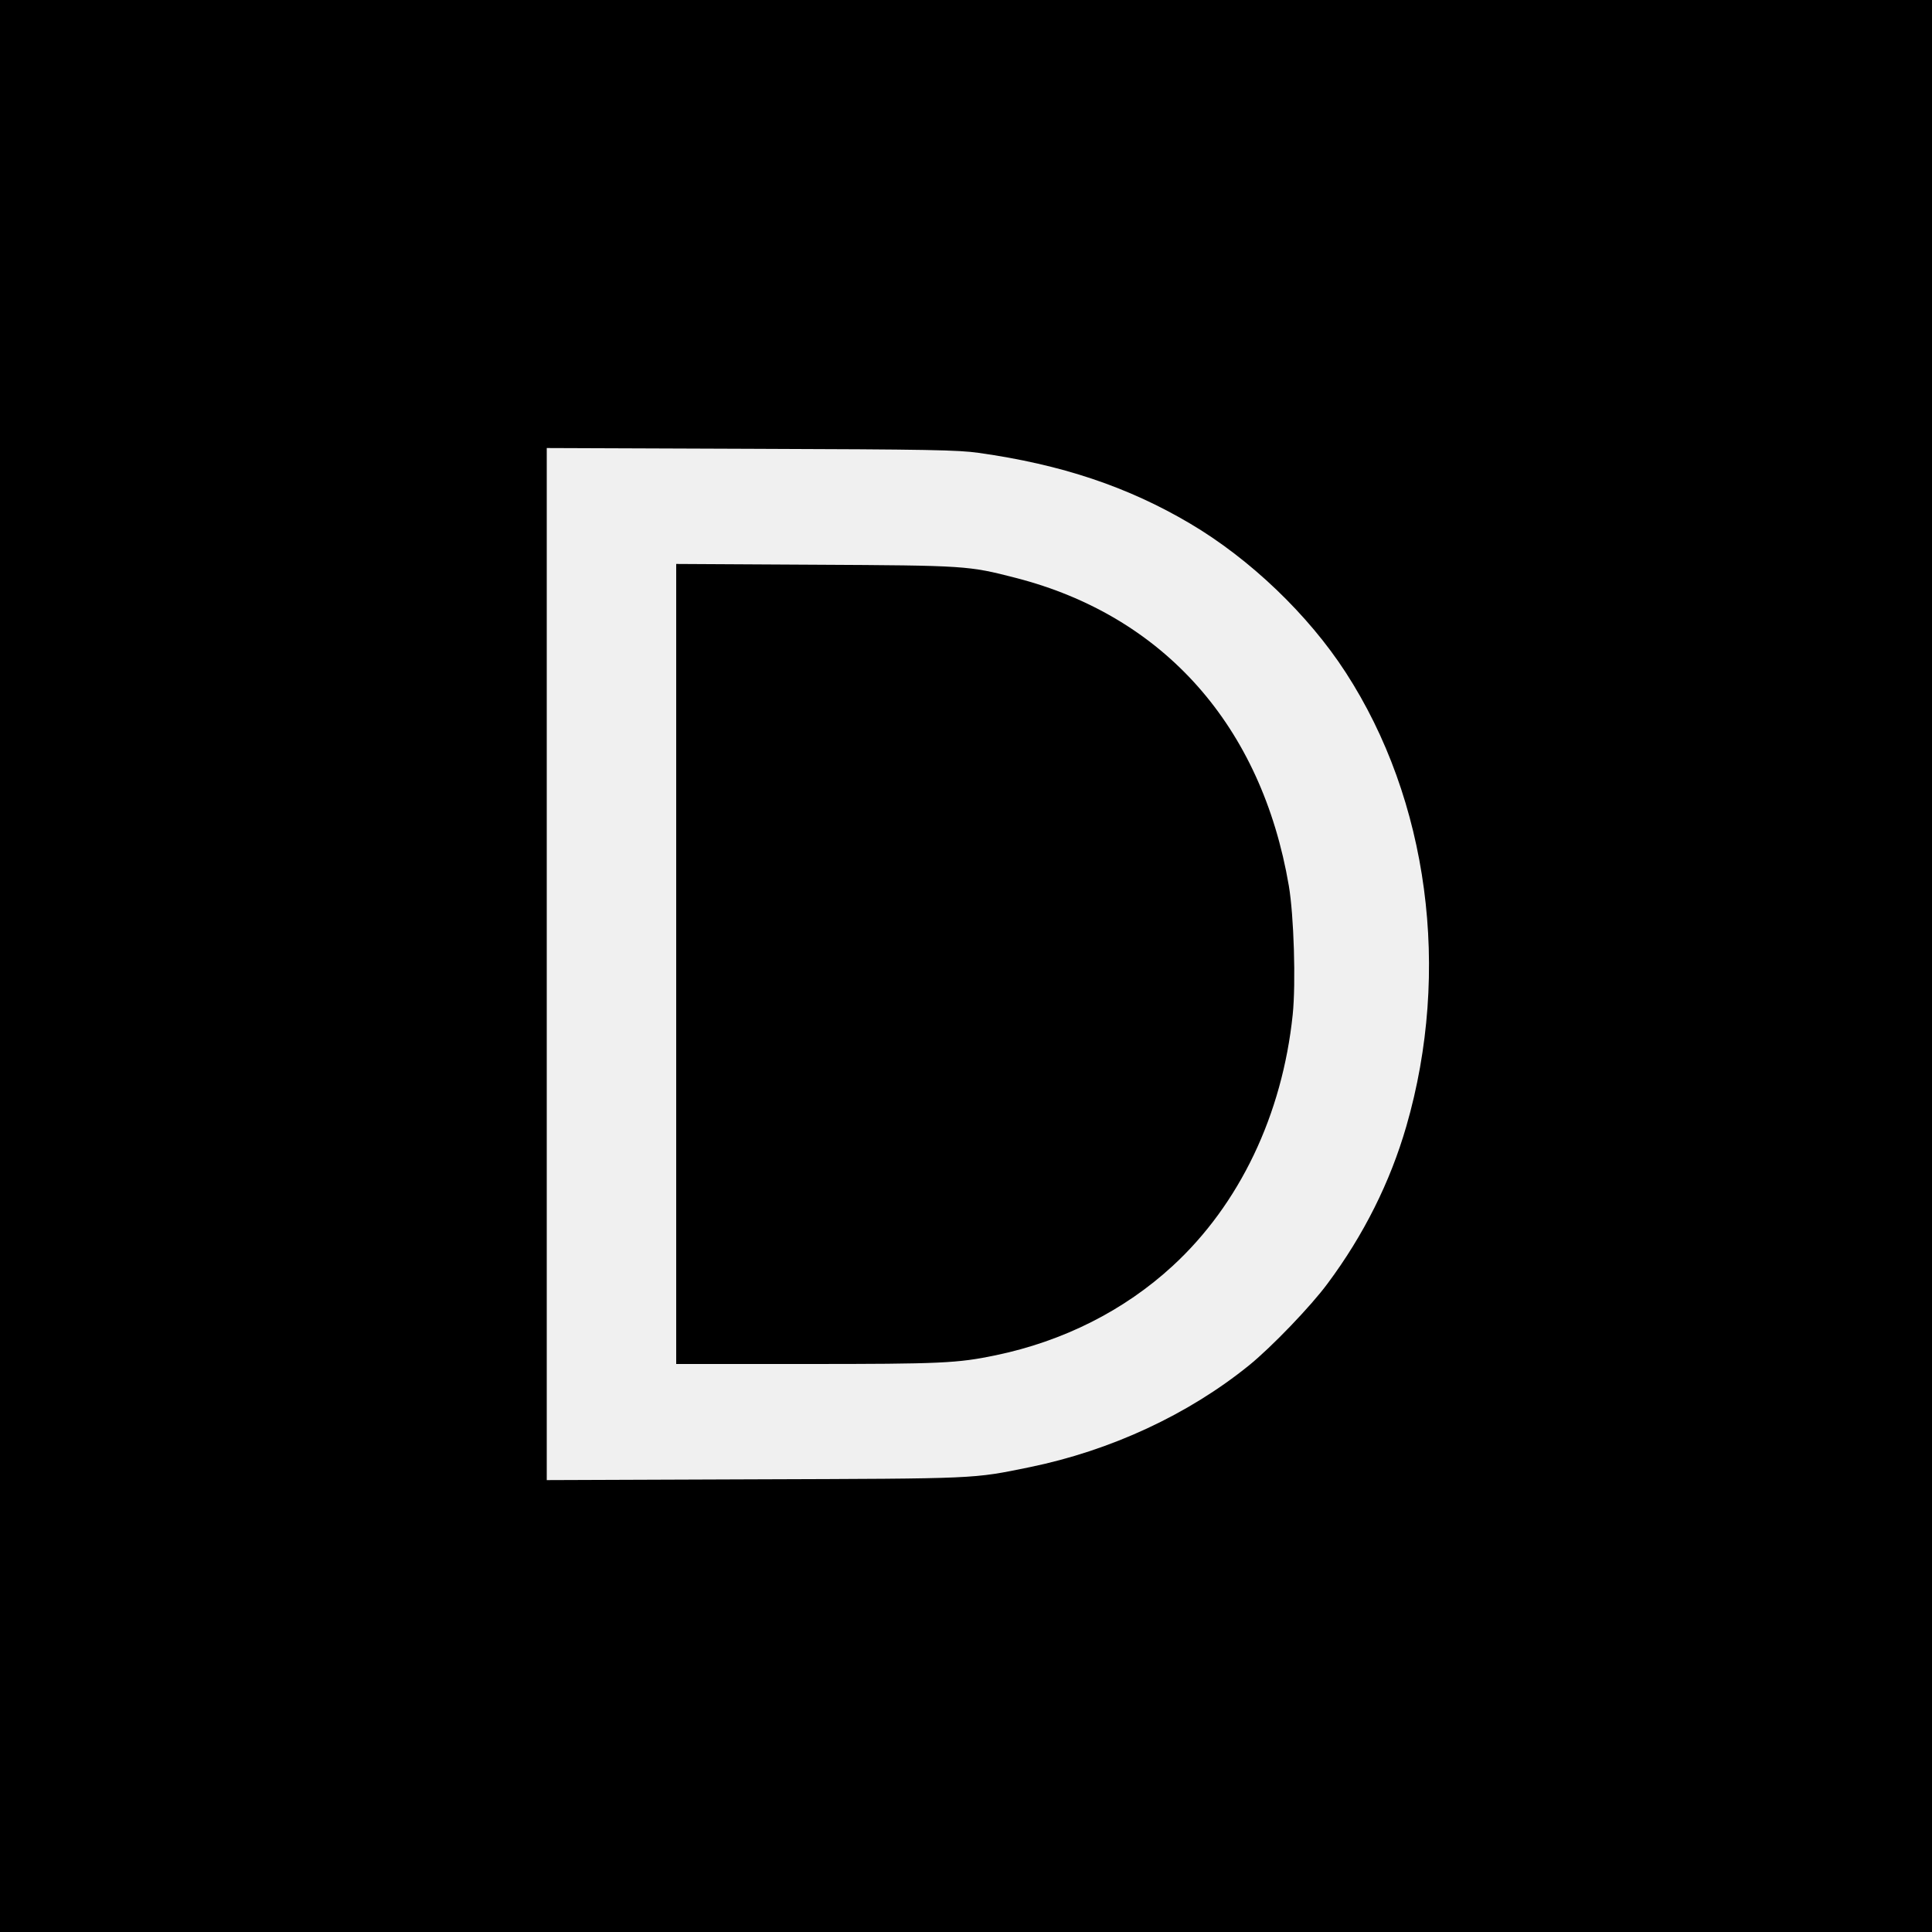
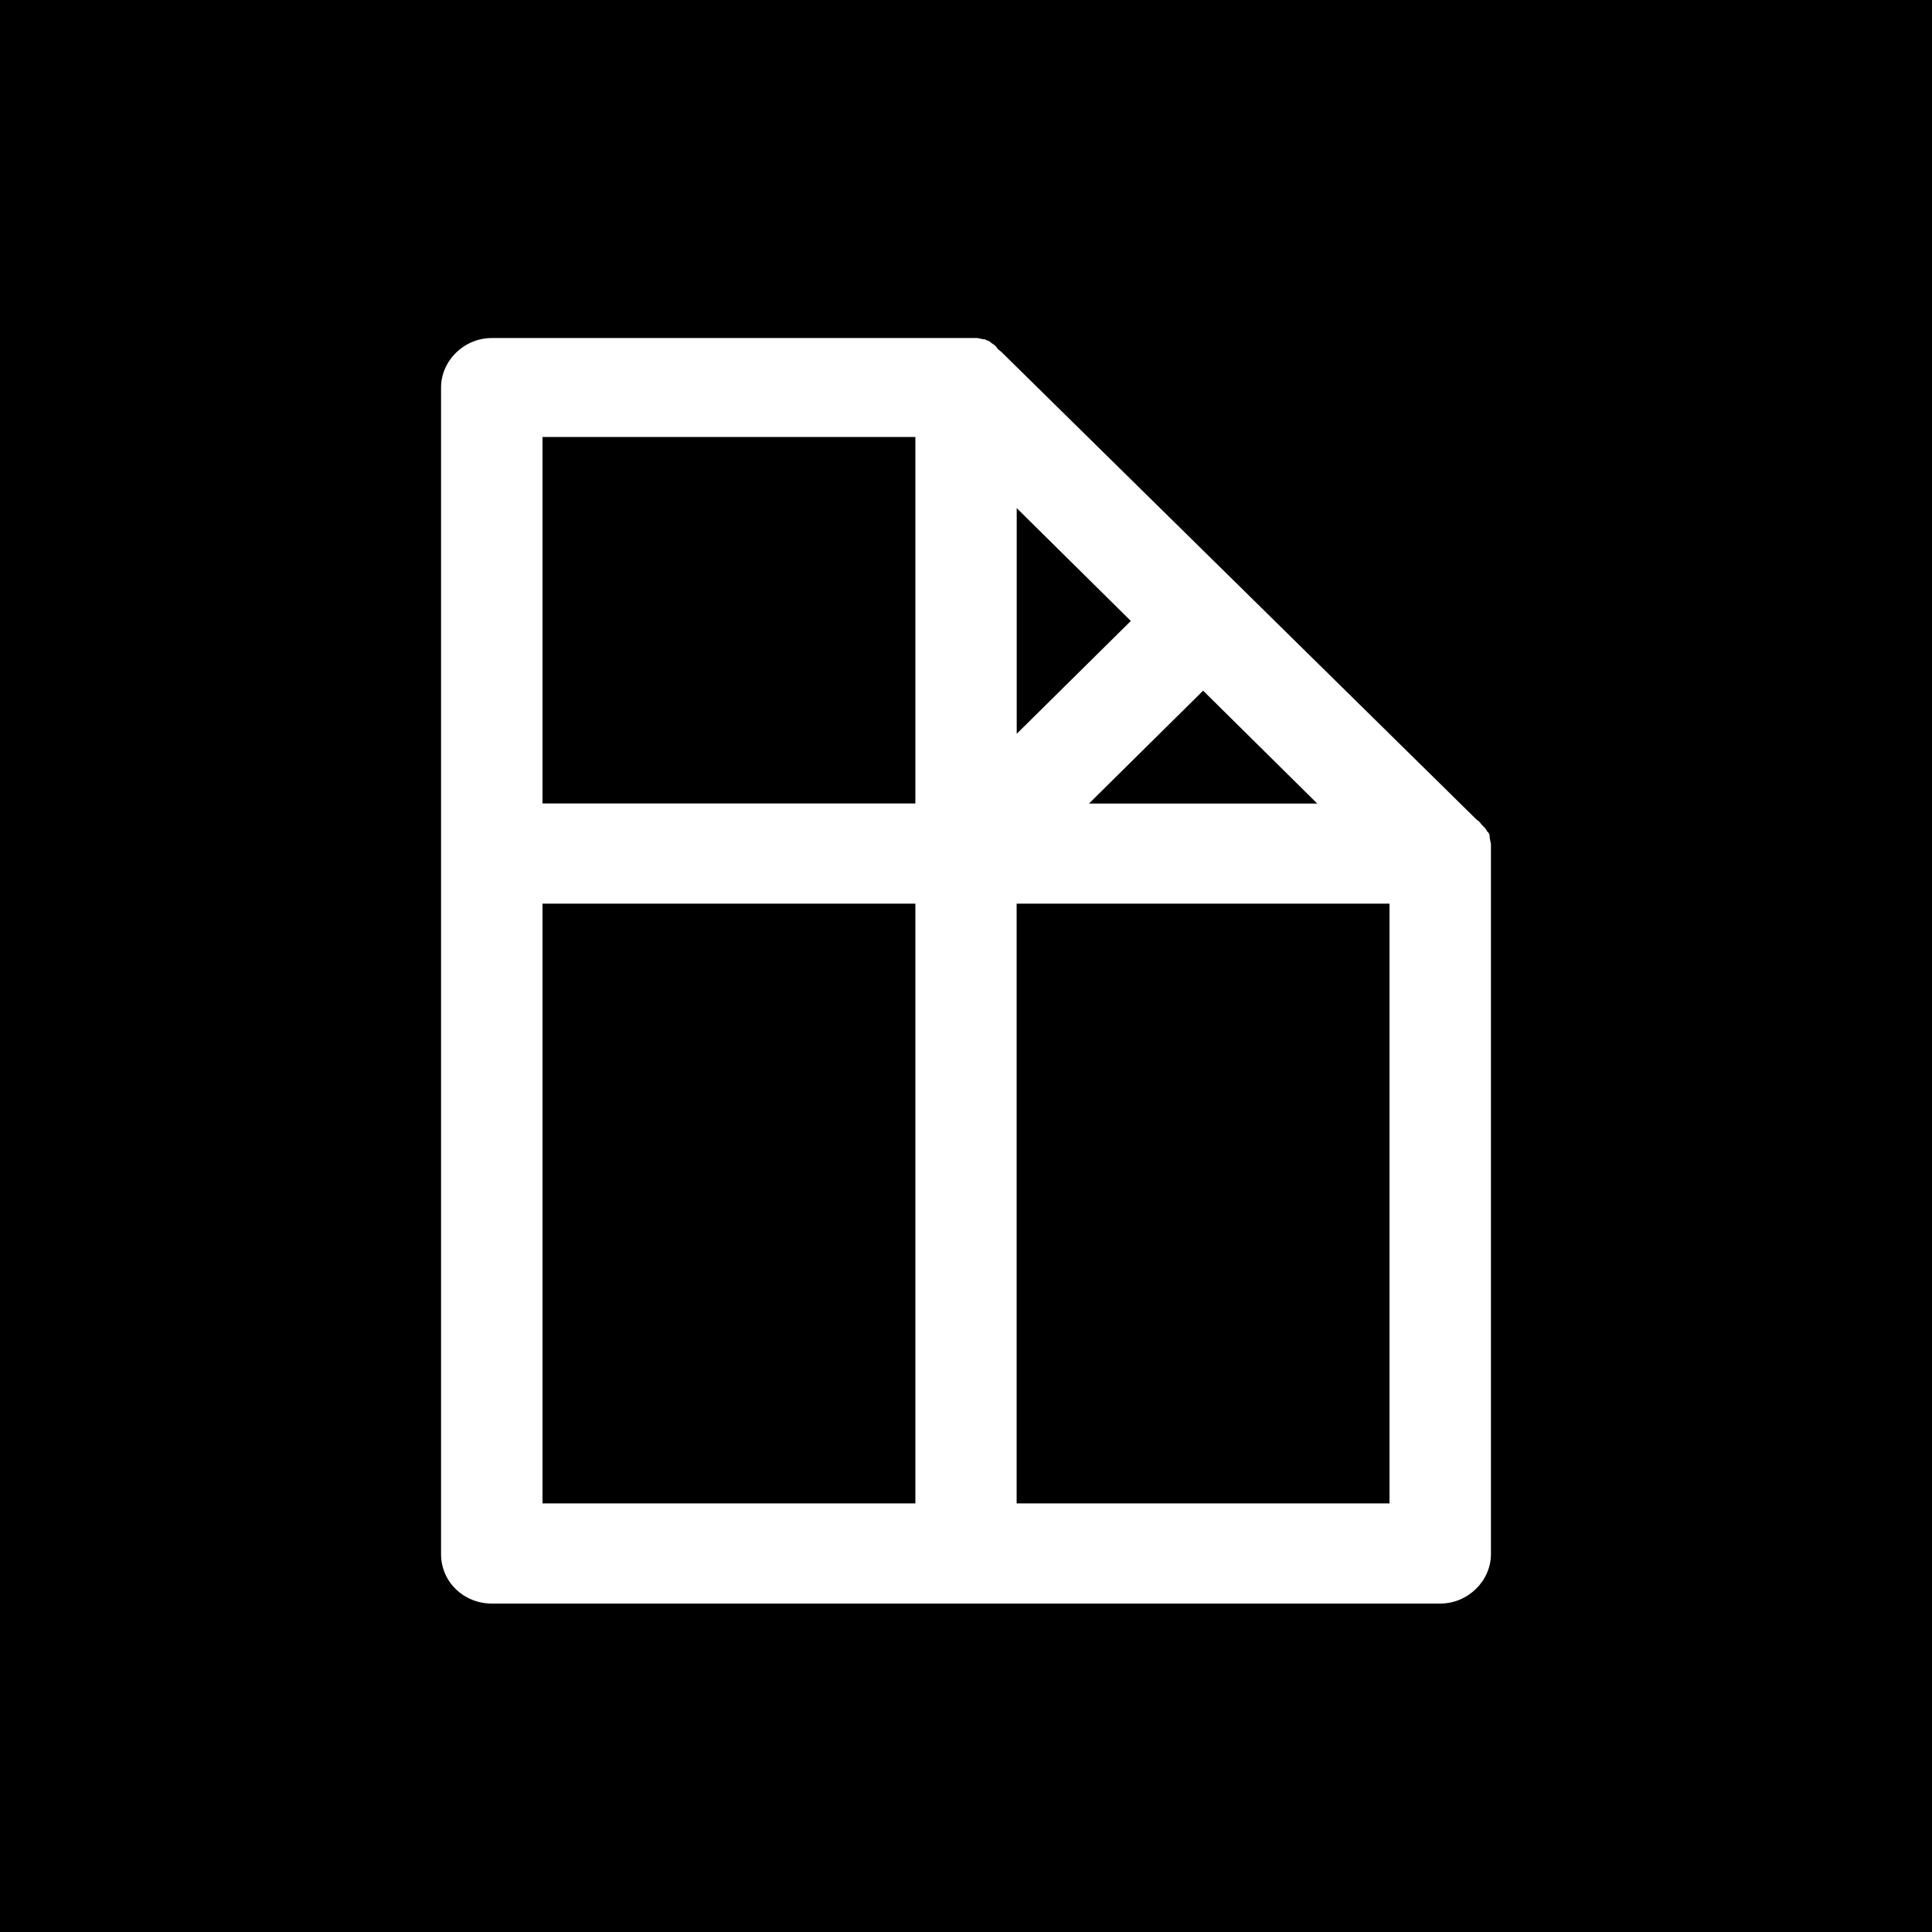
- <svg xmlns="http://www.w3.org/2000/svg" version="1.0" width="1000pt" height="1000pt" viewBox="0 0 1000 1000" preserveAspectRatio="xMidYMid meet">
-   <g transform="translate(0,1000) scale(0.1,-0.1)" fill="#000000" stroke="none">
-     <path d="M0 5000 l0 -5000 5000 0 5000 0 0 5000 0 5000 -5000 0 -5000 0 0 -5000z m5065 2656 c429 -60 774 -176 1095 -366 310 -183 612 -472 805 -770 429 -661 547 -1545 314 -2350 -84 -290 -221 -563 -407 -813 -87 -118 -291 -330 -407 -424 -315 -255 -716 -441 -1135 -527 -299 -61 -260 -59 -1427 -63 l-1073 -4 0 2671 0 2671 1058 -4 c925 -3 1072 -6 1177 -21z" />
-     <path d="M3500 5011 l0 -2071 673 0 c697 0 783 4 980 45 351 73 666 232 916 462 347 319 568 783 622 1301 17 164 6 514 -20 667 -141 827 -647 1397 -1414 1594 -245 63 -255 64 -1039 68 l-718 4 0 -2070z" />
-   </g>
+ <svg xmlns="http://www.w3.org/2000/svg" viewBox="0 0 1000 1000">
+   <rect width="1000" height="1000" />
+   <path d="M771.71,440.81v-3.94l-.65-3.28v-.66a3.39,3.39,0,0,0-1.32-2.62h0a9,9,0,0,0-2-2.63l-.66-.66c-.66-.65-1.31-2-2.63-2.62L641.11,303,518.38,182.22c-.66-.66-2-1.31-2.63-2.63l-.65-.65c-.66-.66-2-1.31-2.63-2h0c-.66-.66-2-.66-2.63-1.31h-.65l-3.28-.66H254.54c-14.44,0-26.25,11.81-26.25,25.6V804.4c0,14.44,11.81,25.6,26.25,25.6H745.46c14.44,0,26.25-11.81,26.25-25.6V440.81Zm-245.46-61V263l59.07,58.41Zm96.48-22.32,59.07,58.42H563.66l59.07-58.42ZM280.79,226.19h193V415.87h-193Zm0,241.53h193V778.15h-193V467.72ZM719.21,778.15h-193V467.72h193V778.15Z" fill="#fff" />
</svg>
